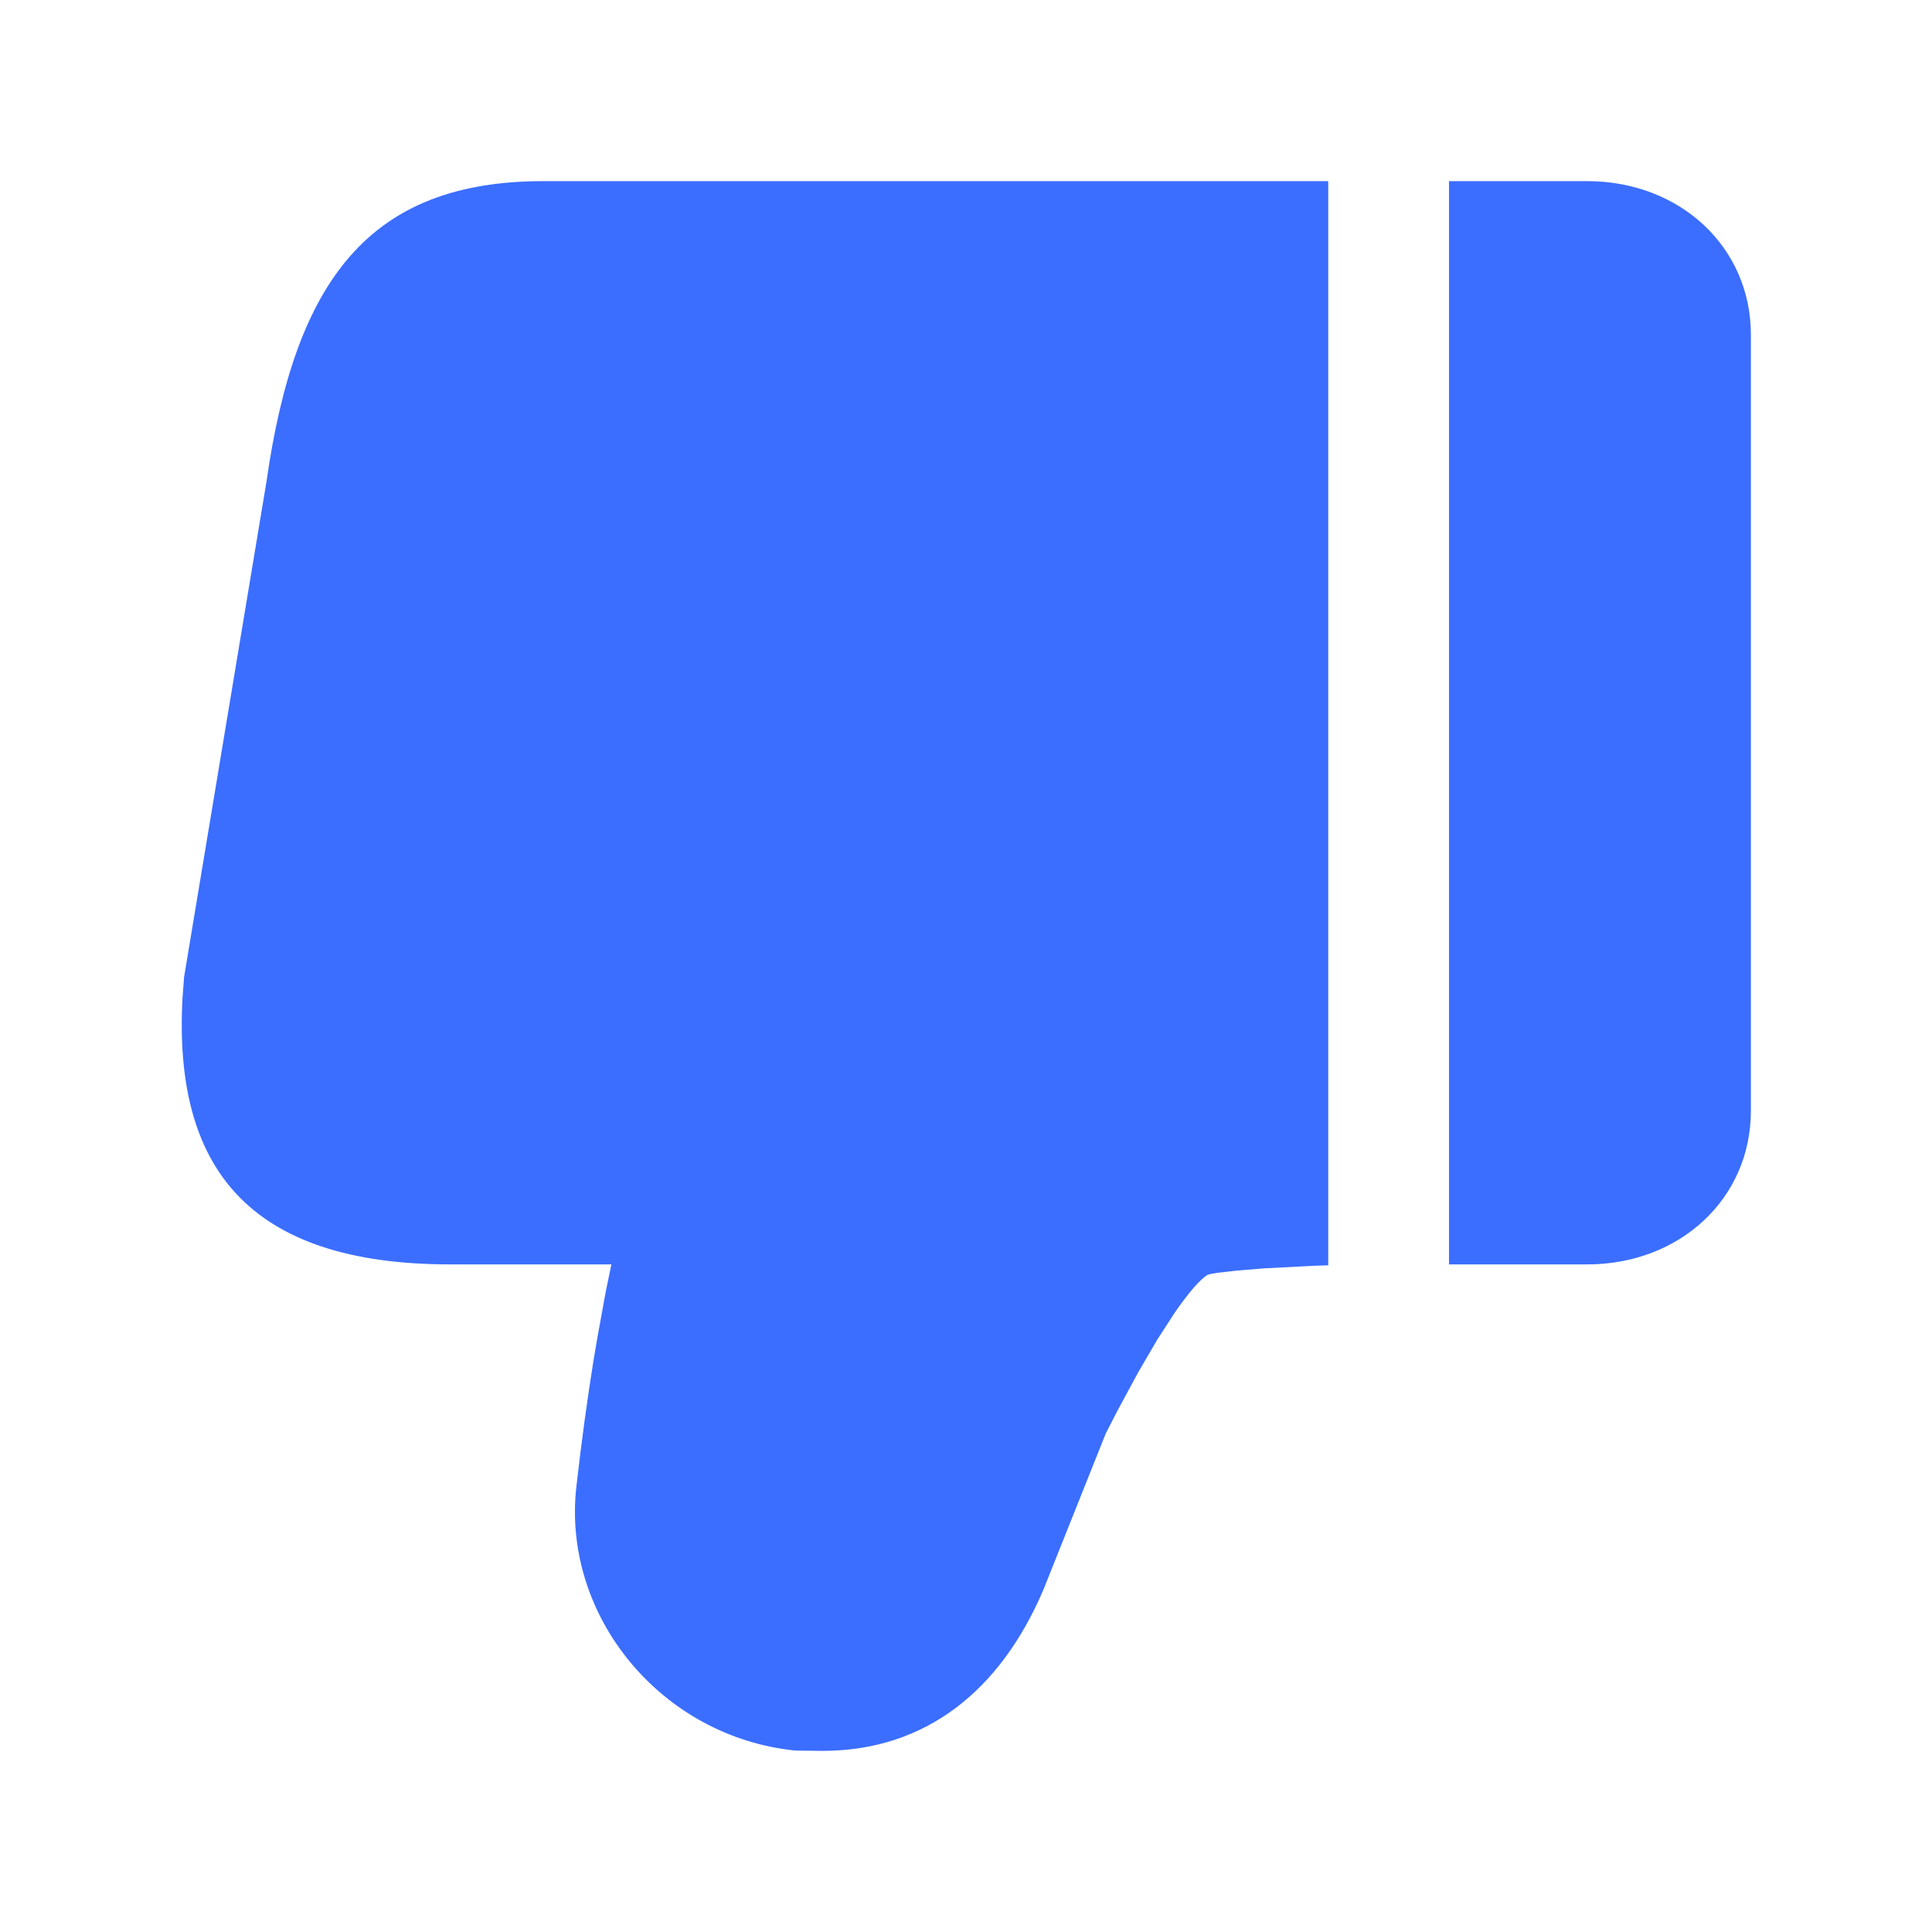
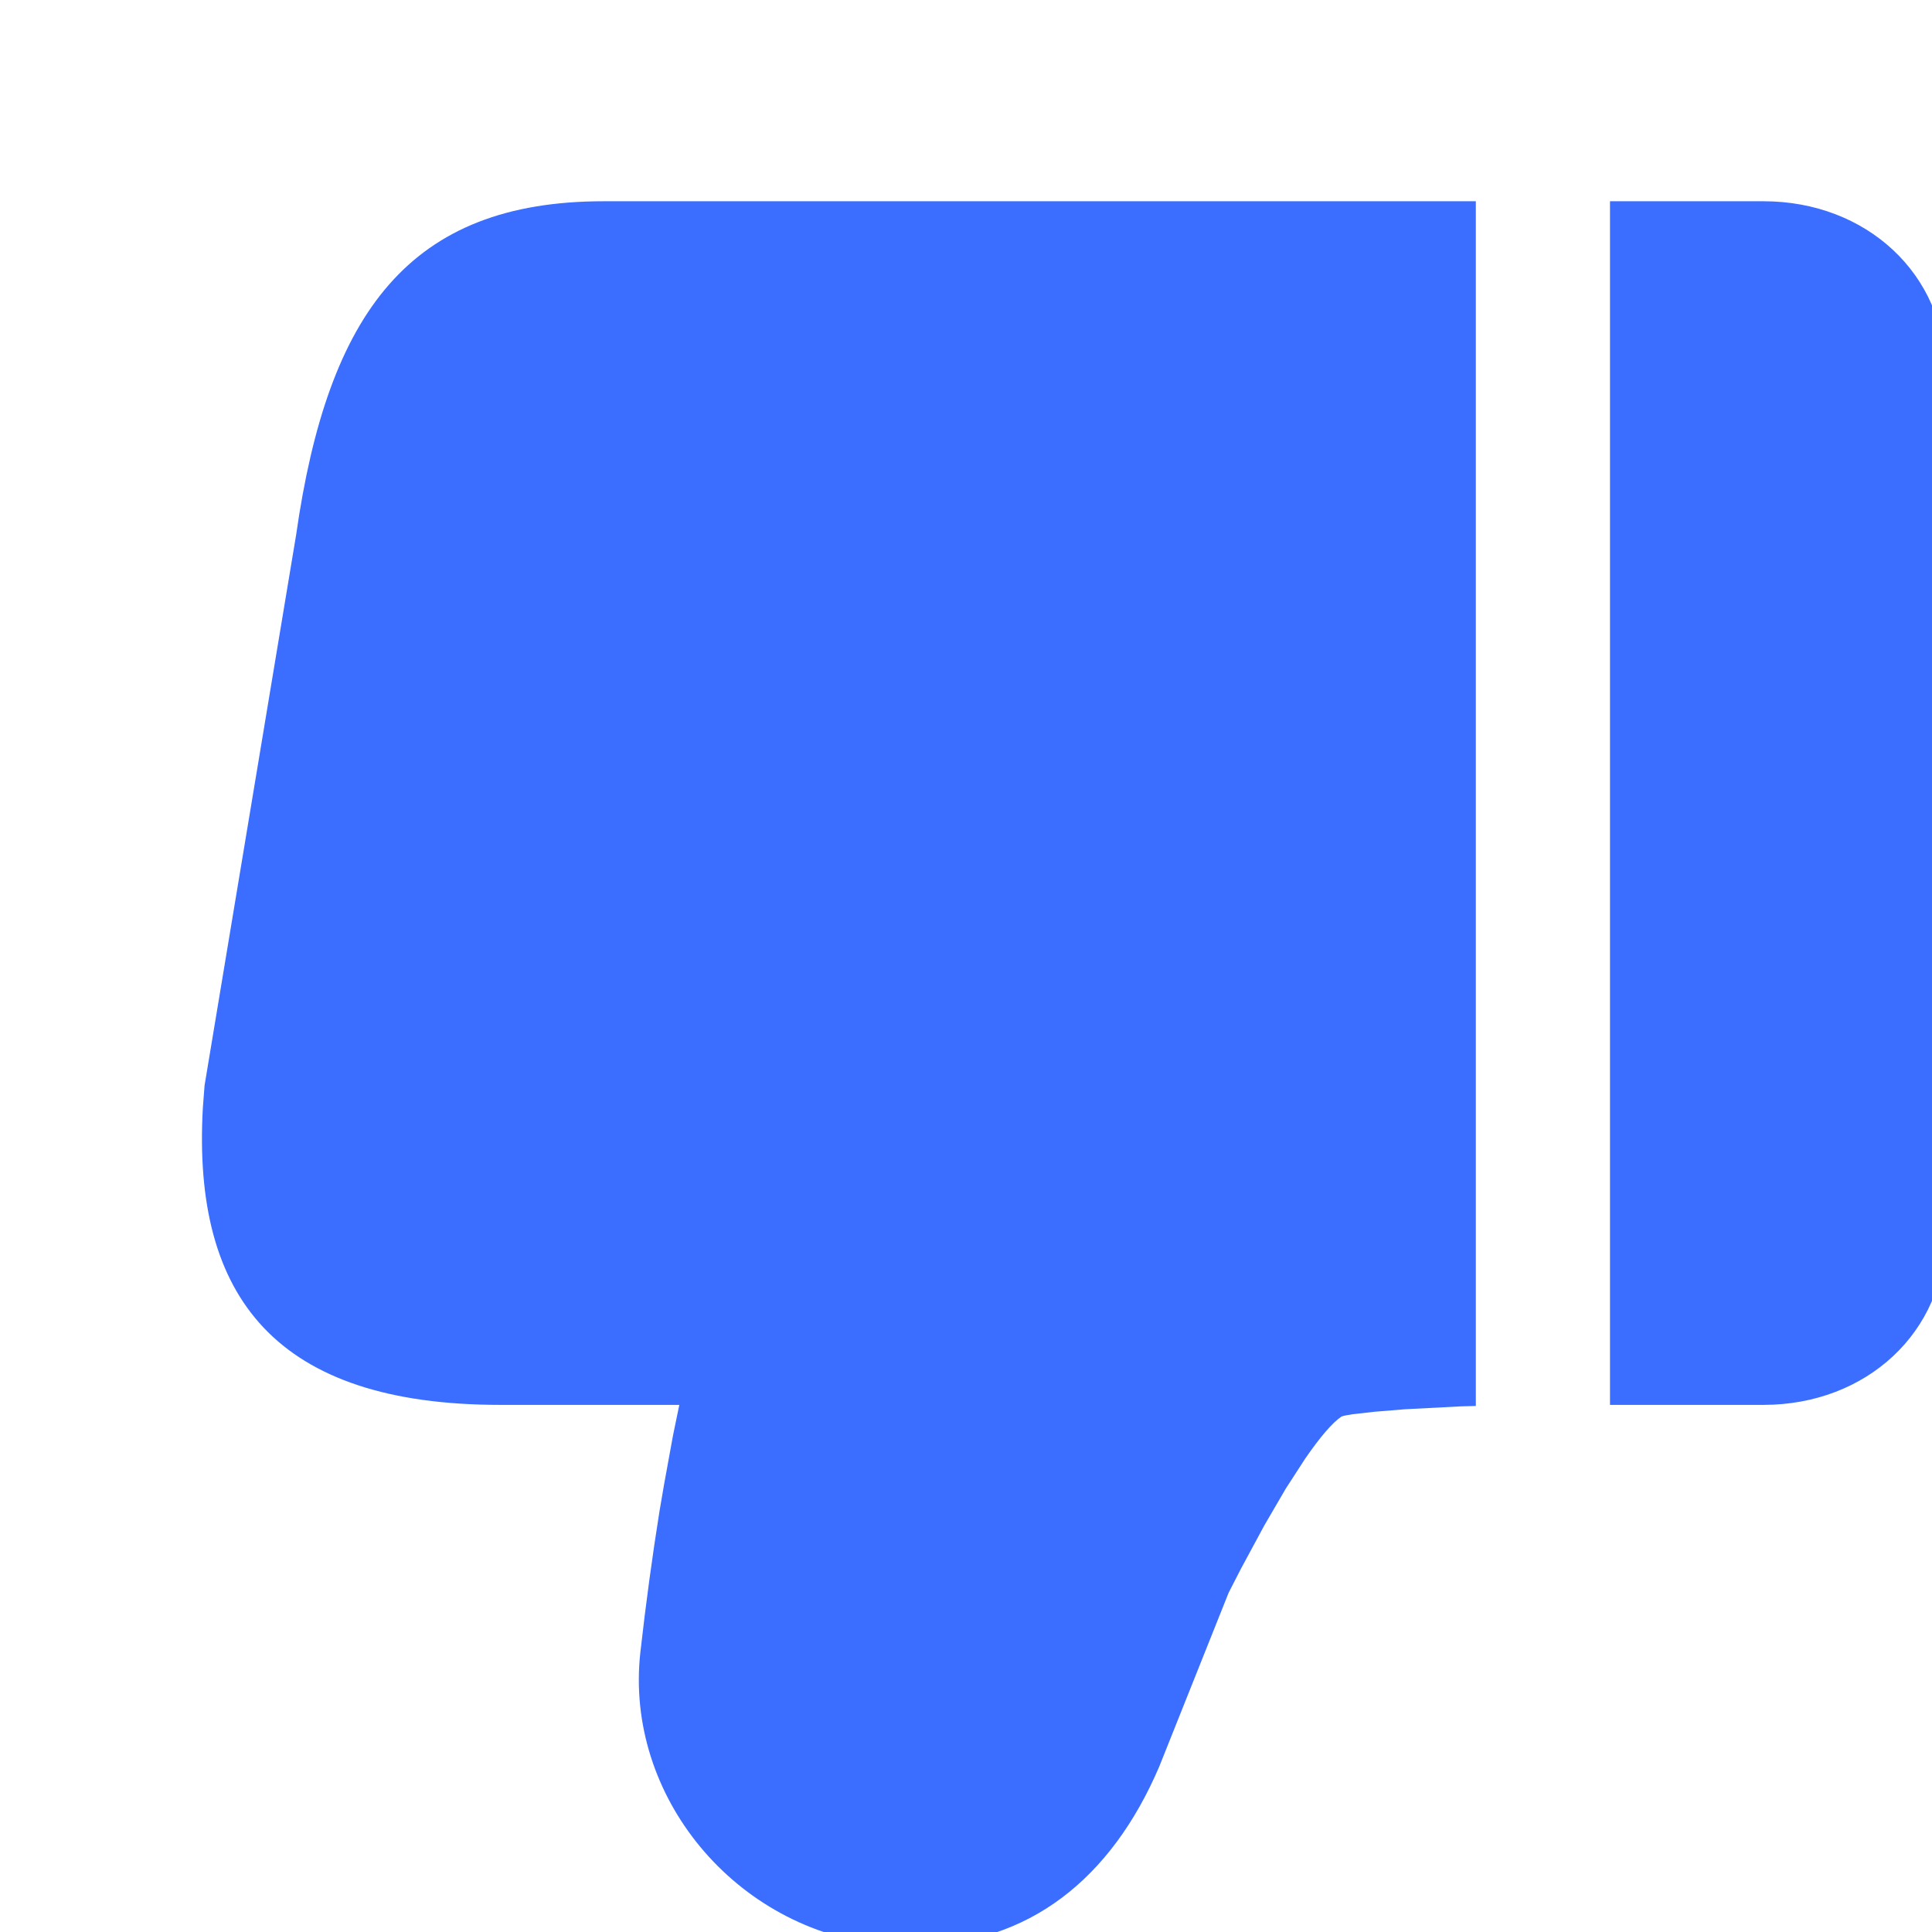
- <svg xmlns="http://www.w3.org/2000/svg" width="20px" height="20px" viewBox="0 0 20 20" version="1.1">
+ <svg xmlns="http://www.w3.org/2000/svg" width="18px" height="18px" viewBox="0 0 18 18" version="1.1">
  <g id="页面-2" stroke="none" stroke-width="1" fill="none" fill-rule="evenodd">
    <g id="问答主界面" transform="translate(-609, -320)" fill="#3B6EFF" fill-rule="nonzero">
      <g id="2.图标/意见-点亮" transform="translate(609, 320)">
        <path d="M13.75,1.875 L13.75,13.099 L13.606,13.103 L13.087,13.13 L12.806,13.153 L12.602,13.176 C12.55,13.184 12.514,13.191 12.498,13.198 C12.415,13.253 12.3,13.387 12.16,13.59 L12.16,13.59 L11.98,13.868 L11.78,14.211 L11.562,14.615 L11.447,14.839 L10.8,16.46 C10.355,17.5 9.584,18.125 8.513,18.125 L8.513,18.125 L8.237,18.122 C6.846,17.983 5.818,16.73 5.966,15.395 C6.018,14.933 6.078,14.495 6.144,14.082 C6.158,13.998 6.172,13.916 6.186,13.836 L6.186,13.836 L6.27,13.375 L6.329,13.089 L4.662,13.089 C2.574,13.089 1.79,12.091 1.89,10.32 L1.89,10.32 L1.906,10.112 L2.759,4.983 C3.055,2.91 3.815,1.875 5.625,1.875 L5.625,1.875 L13.75,1.875 Z M16.43,1.875 C17.391,1.875 18.125,2.558 18.125,3.464 L18.125,3.464 L18.125,11.5 C18.125,12.407 17.391,13.089 16.43,13.089 L16.43,13.089 L15,13.089 L15,1.875 Z" id="路径" />
      </g>
    </g>
  </g>
</svg>
